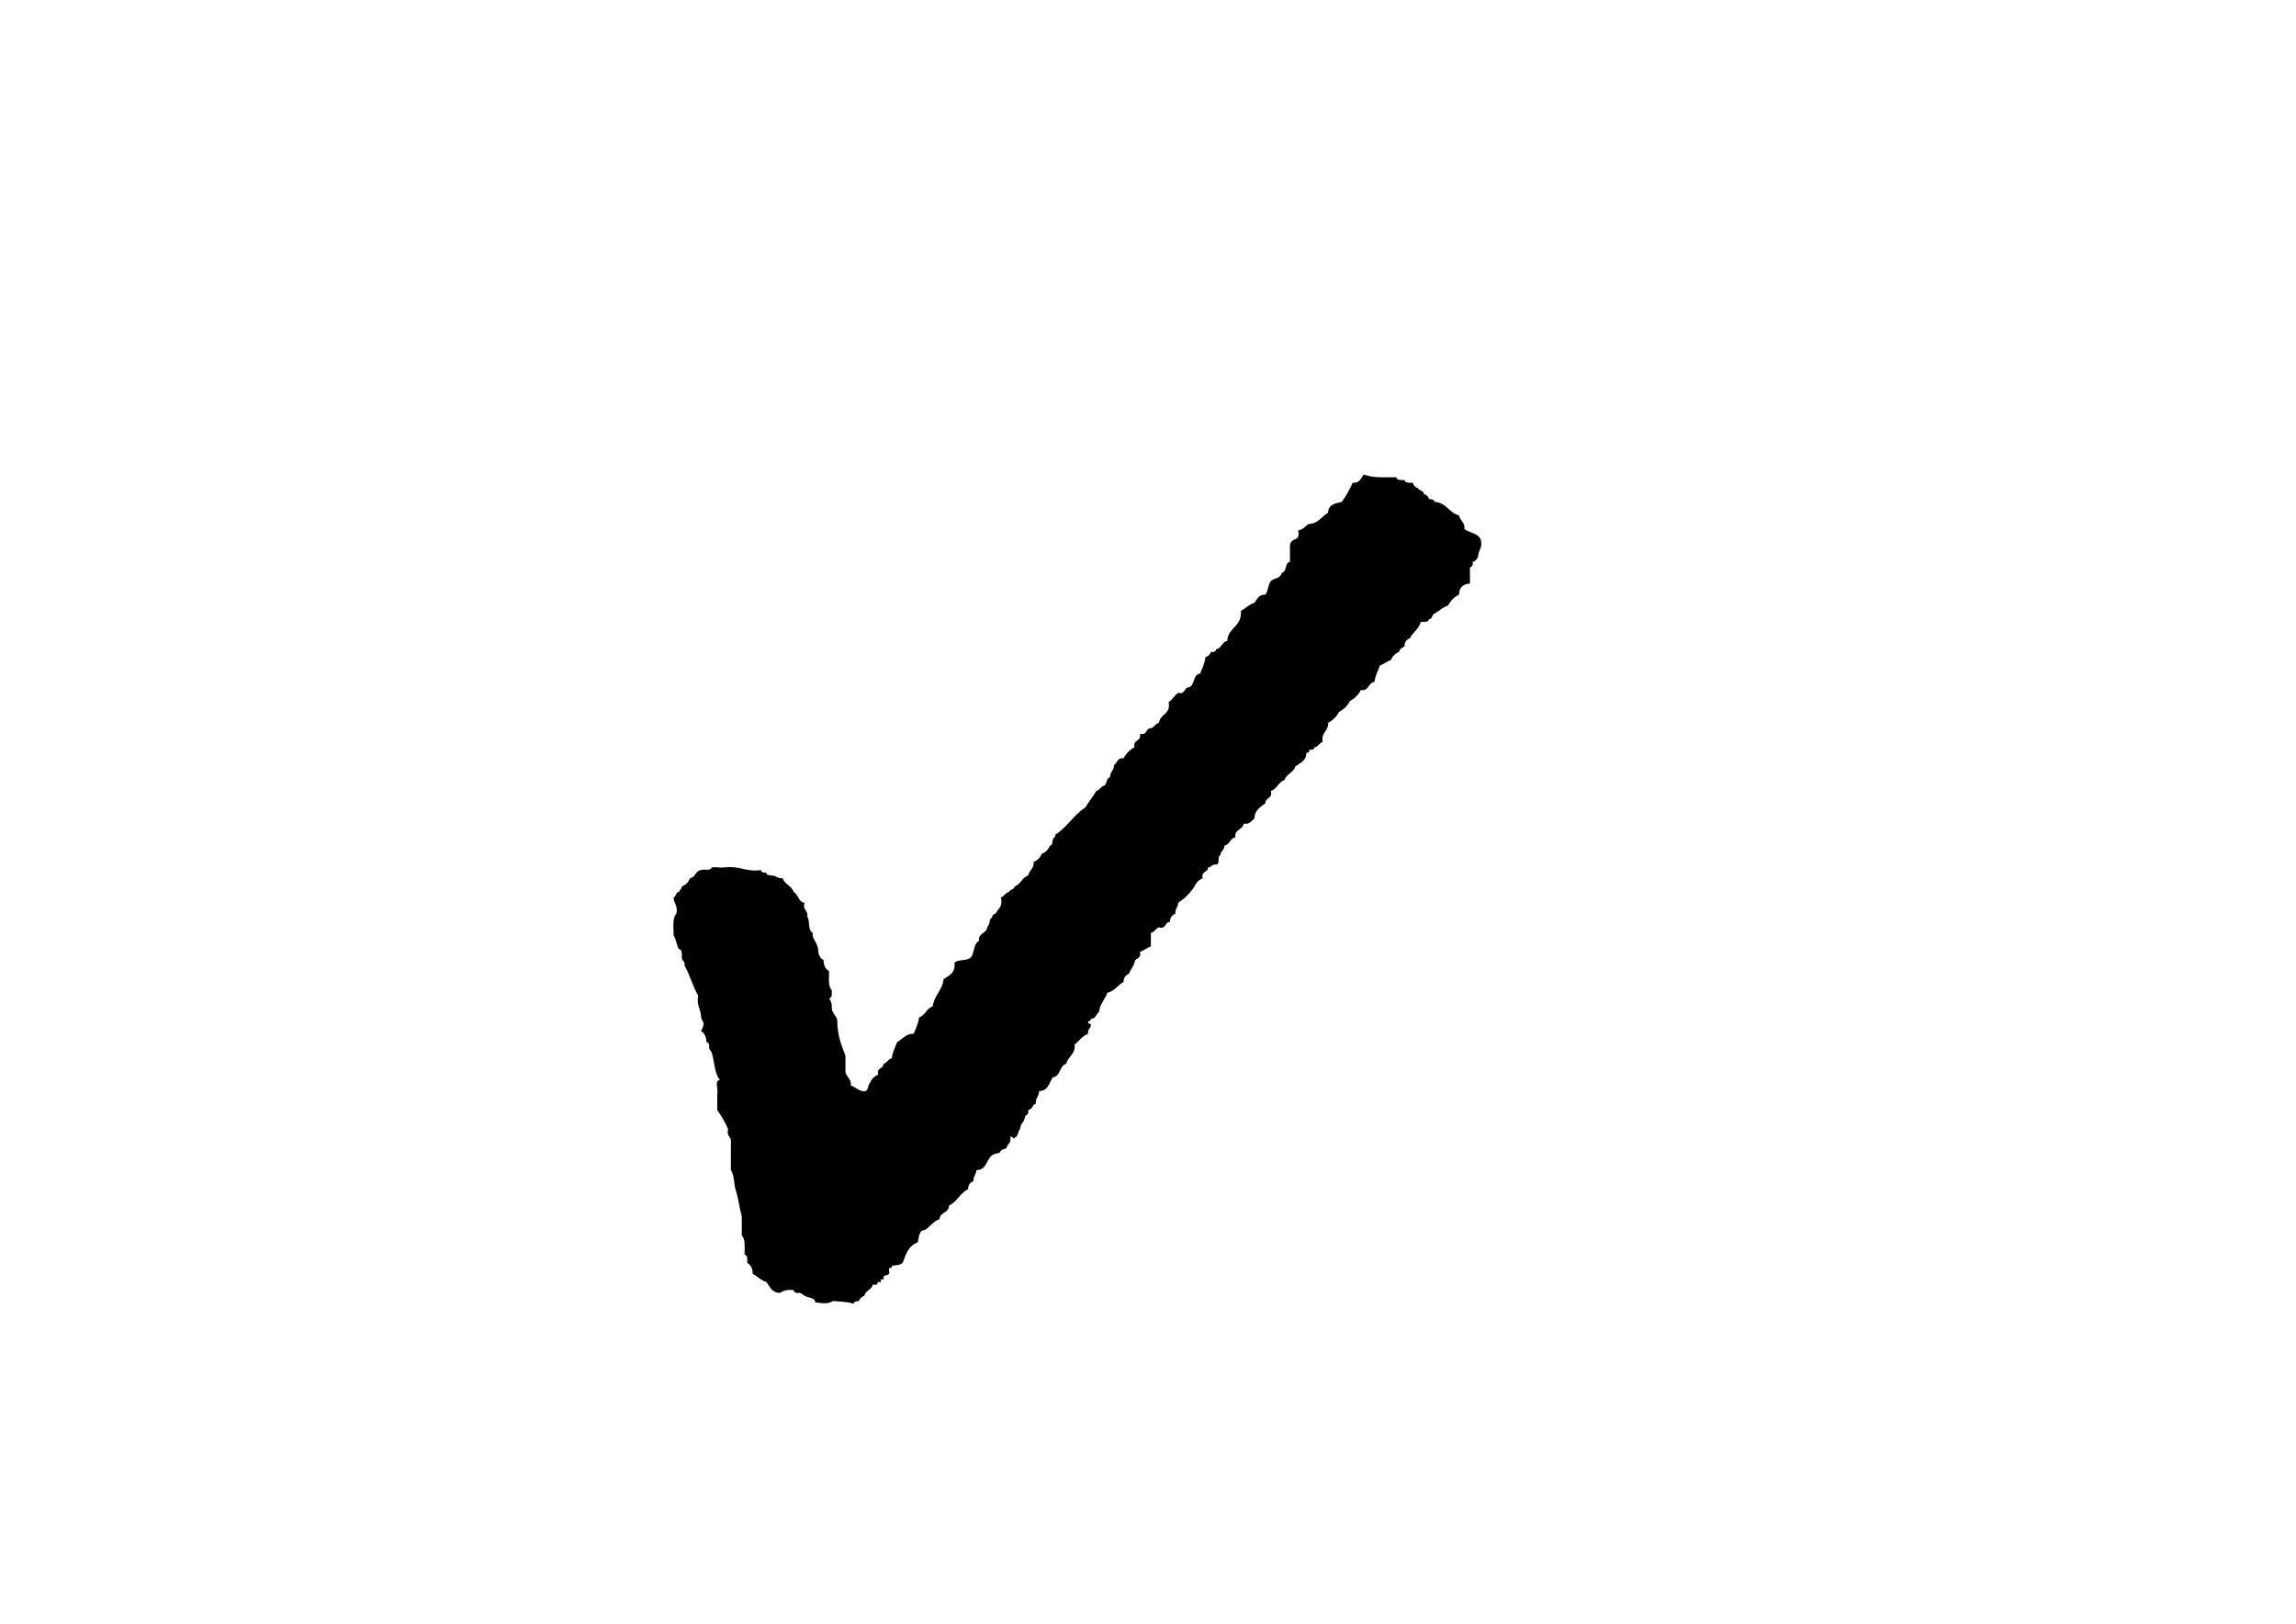
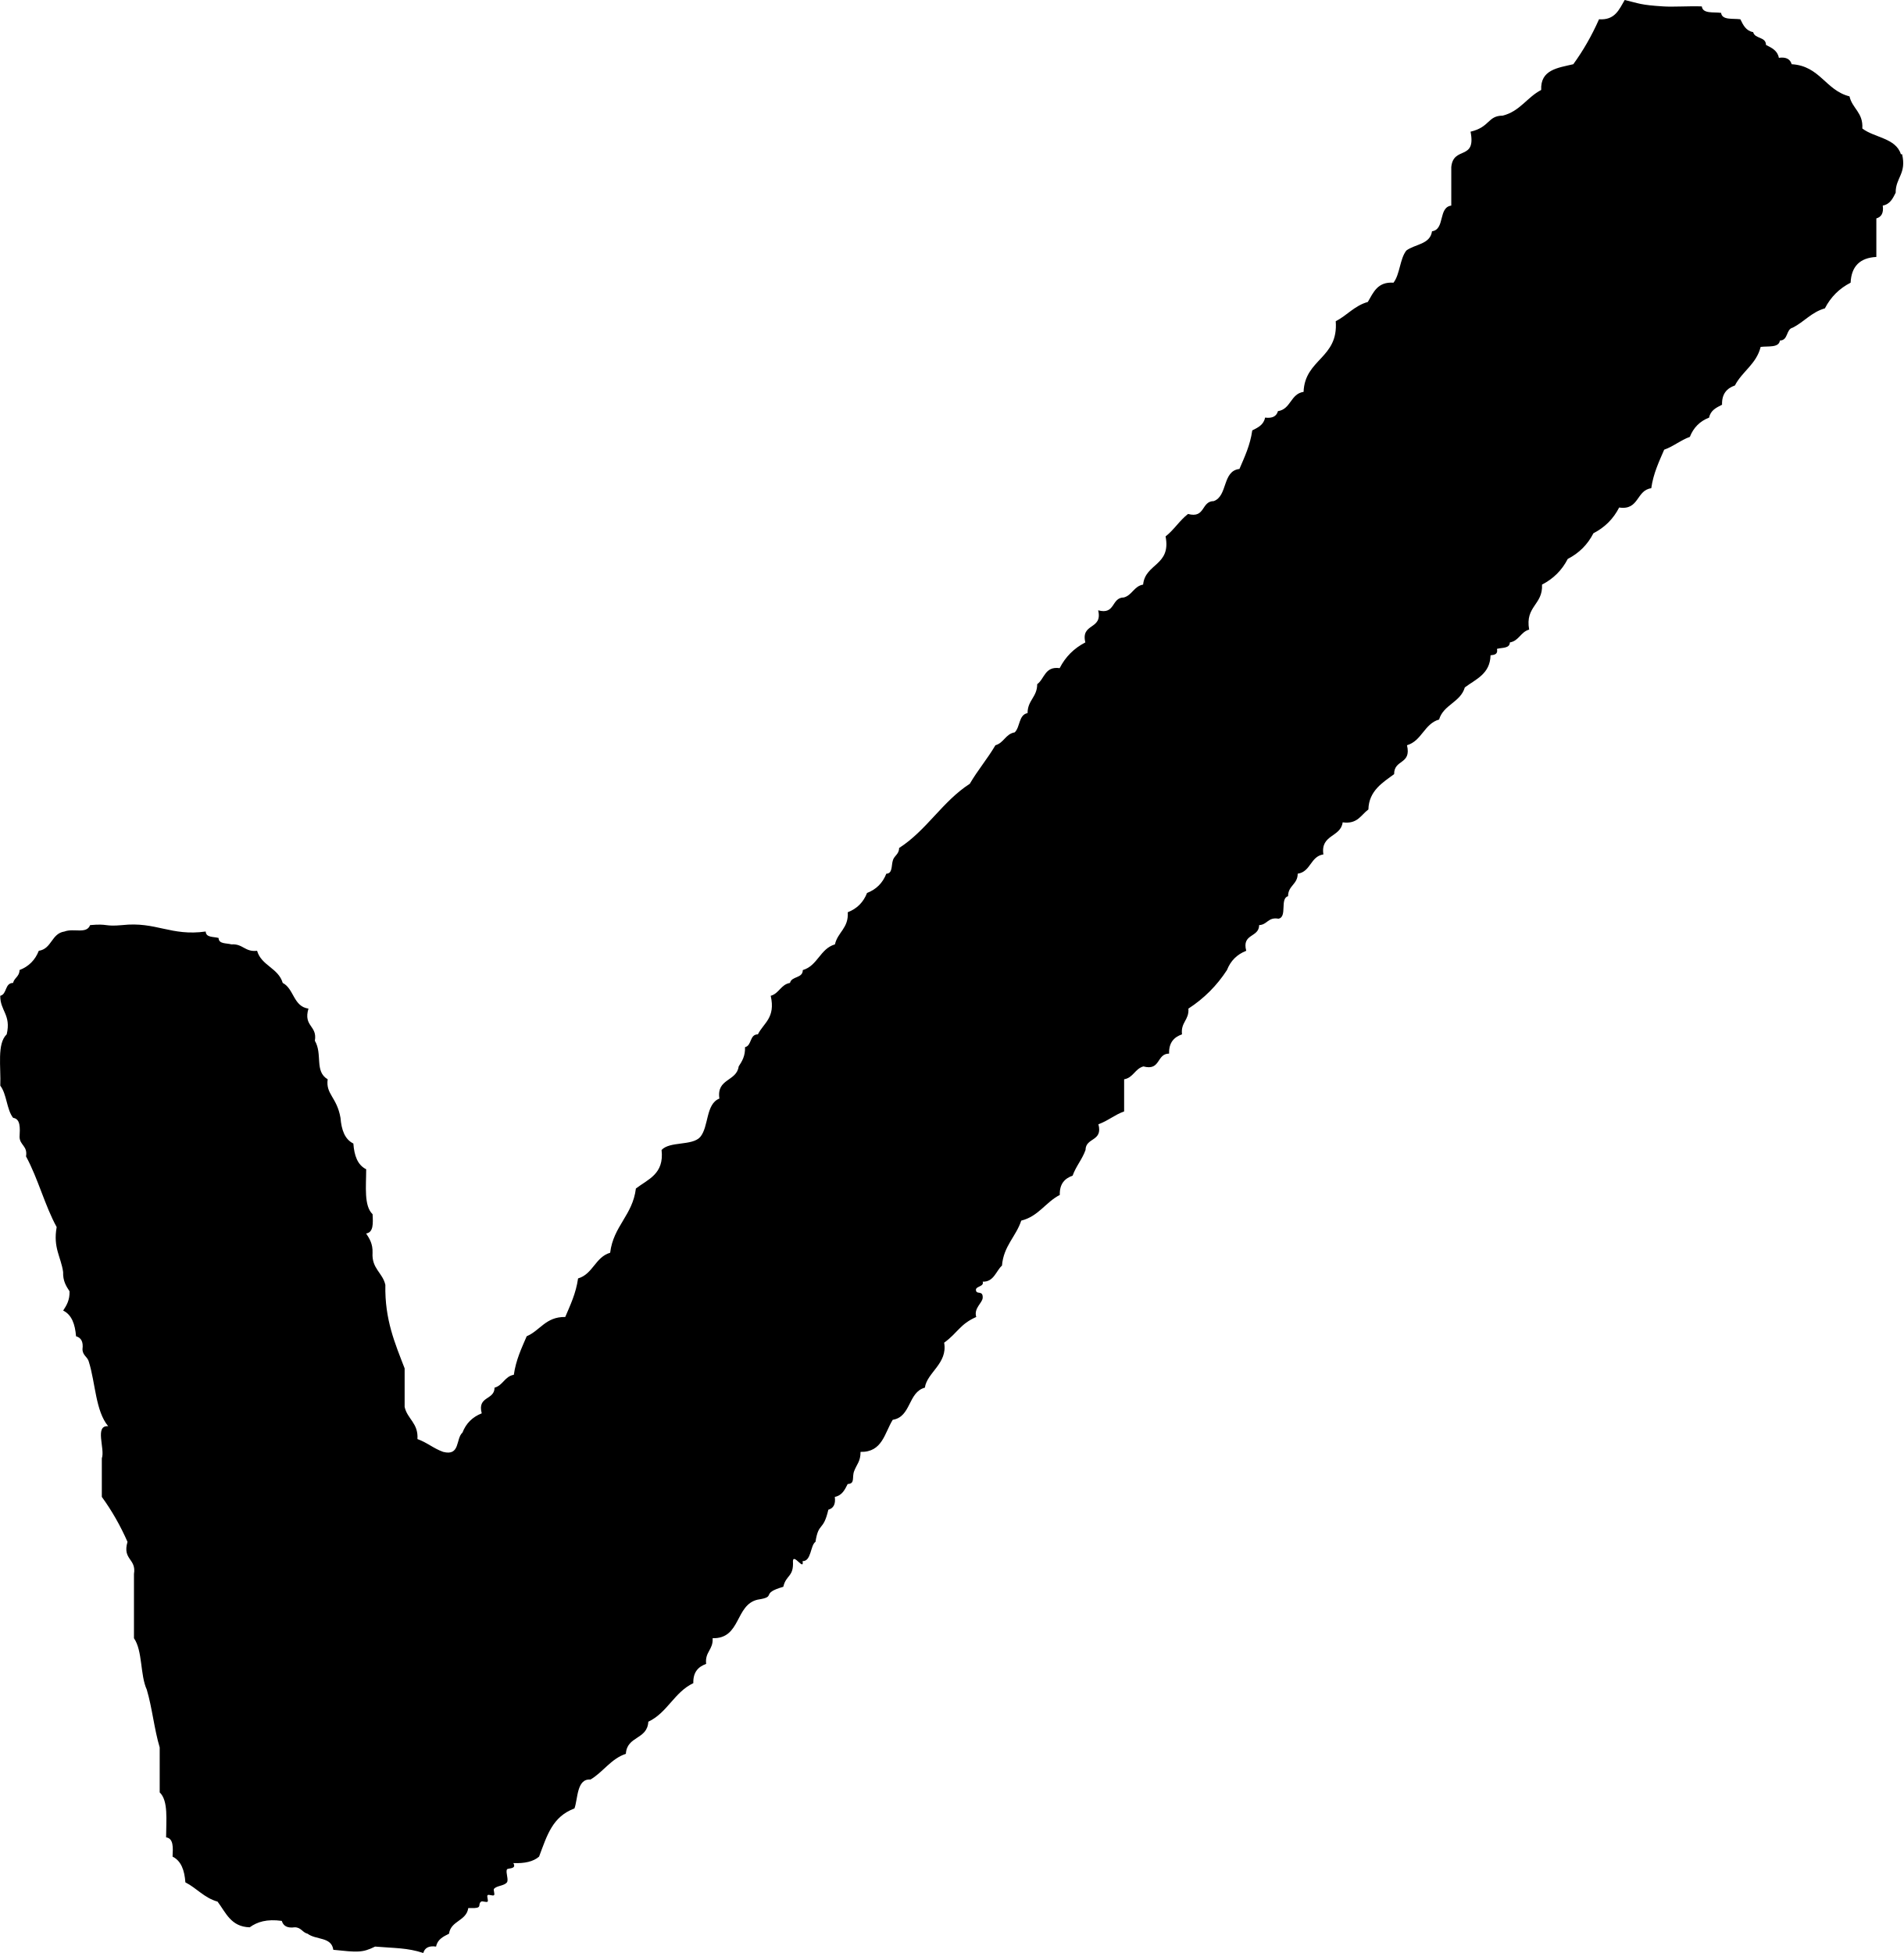
- <svg xmlns="http://www.w3.org/2000/svg" viewBox="0 0 1122.52 793.707">
-   <defs>
-     <clipPath id="a">
-       <path d="M0 595.3h842V0H0v595.3z" />
-     </clipPath>
-   </defs>
-   <g clip-path="url(#a)" transform="matrix(1.33333 0 0 -1.33333 0 793.707)">
-     <path d="M543 397.3c.7-3-1-3.7-1-6-.4-1-1-1.8-2-2 .2-1.2-.2-1.8-1-2v-6c-2.5 0-4-1.5-4-4a9 9 0 0 1-4-4c-2-.6-3.2-2-5-3-1-.3-.7-2-2-2-.2-1.2-1.8-1-3-1-.7-2.7-3-3.8-4-6-1.2-.5-2-1.3-2-3-1-.5-1.8-1-2-2-1.4-.6-2.4-1.6-3-3-1.5-.5-2.5-1.5-4-2-.8-2-1.7-3.7-2-6-2.4-.3-2-3.5-5-3a9 9 0 0 0-4-4 9 9 0 0 0-4-4 9 9 0 0 0-4-4c.2-3.2-2.7-3.4-2-7-1.3-.4-1.6-1.8-3-2 0-1-1.2-.8-2-1 .2-1-.4-1-1-1 0-3-2.3-3.7-4-5-.7-2.3-3.3-2.7-4-5-2.3-.7-2.7-3.3-5-4 .7-3-2-2.2-2-4.5-1.7-1.3-4-2.6-4-5.5-1.2-1-1.7-2.3-4-2-.3-2.4-3.5-2-3-5-2-.3-2-2.7-4-3 0-1.7-1.5-2-1.5-3.5-1.3-.4 0-3.3-1.5-3.5-1.6.3-1.7-1-3-1 0-2-2.7-1.3-2-4-1.4-.6-2.4-1.6-3-3a20.3 20.3 0 0 0-6-6c0-1.8-1.2-2-1-4-1.2-.5-2-1.3-2-3-2 0-1.3-2.8-4-2-1.3-.4-1.6-1.8-3-2v-5c-1.5-.5-2.5-1.5-4-2 .7-2.8-2-2-2-4-.5-1.5-1.5-2.5-2-4-1.2-.5-2-1.3-2-3-2.2-1.2-3.3-3.4-6-4-.8-2.5-2.7-4-3-7-1-.8-1.3-2.6-3-2.5.3-1-1.4-.7-1-1.5.2-.5 1 0 1-1 0-.8-1.4-1.6-1-3-2.5-1-3-2.5-5-4 .6-3.3-2.7-4.7-3-7-2.6-.7-2-4.6-5-5-1.3-2-1.6-5-5-5 0-1.5-.6-2-1-3s.2-2-1-2c-.4-1-1-1.8-2-2 .2-1.2-.2-1.8-1-2-.8-3.5-1.5-2-2-5-.8-.6-.6-3-2-3 .3-1.6-1.4 1.3-1.5 0 .2-2.5-1-2-1.5-4-3.7-1-.8-1.5-4-2-3.5-.8-2.6-6-7-6 0-1.8-1.2-2-1-4-1.2-.5-2-1.3-2-3-3-1.4-4-4.6-7-6-.2-3-3.3-2.2-3.5-5-2.3-.7-3.6-3-5.5-4-2.2 0-2-3-2.5-4.5-3.4-1.3-4.2-4-5.5-7.5-1-.8-2.3-1-4-1 .6-1-1-.8-1-1-.2-.5.3-1.6 0-2-.4-.6-1.5-.5-2-1-.2-.2.2-1 0-1-.2-.2-.8 0-1 0-.2-.2.2-1 0-1-.2-.2-.8 0-1 0-.6-.4.2-1-1-1h-1c-.3-2-2.7-2-3-4-1-.5-1.8-1-2-2-1.2 0-1.8-.2-2-1-2.5.8-4.4.7-7.5 1-2-1-2.8-1-6.5-.5-.3 2-2.7 1.5-4 2.5-.8.2-1 1-2 1-1.2-.2-1.8.2-2 1-2.3.3-3.8-.2-5-1-3 0-3.7 2.3-5 4-2 .6-3.2 2-5 3 0 1.8-.7 3.3-2 4 0 1.4.2 2.8-1 3 0 2.6.4 5.7-1 7v7c-.8 2.8-1.2 6.2-2 9-1 2.3-.6 6-2 8v10c.4 2.4-1.8 2.2-1 5a37.8 37.8 0 0 1-4 7v6c.5 1.4-1.2 5 1 5-2 2.3-2 6.7-3 10-.2.8-1 1-1 2 .2 1-.2 1.8-1 2 0 1.8-.7 3.3-2 4 .5.8 1 1.6 1 3-.5.8-1 1.6-1 3-.3 2.3-1.6 3.7-1 7-2 3.3-3 7.5-5 11 .3 1.6-1 1.7-1 3 0 1.4.2 2.8-1 3-1 1.3-1 3.7-2 5 0 3-.5 6.5 1 8 .7 3-1 3.6-1 6 1 .2.7 2 2 2 .2.8 1 1 1 2 1.4.5 2.4 1.5 3 3 2 .3 2 2.7 4 3 1.4.5 3.4-.5 4 1 3 .2 2-.3 5 0 5.3.6 7.6-1.8 13-1 0-1 1.2-.8 2-1 0-1 1.2-.8 2-1 1.8 0 2-1.2 4-1 .7-2.3 3.3-2.7 4-5 1.8-1 1.7-3.7 4-4-.8-2.8 1.4-2.6 1-5 1.2-2 0-4.8 2-6-.3-2.4 1.4-2.8 2-6 0-2 .7-3.4 2-4 0-2 .7-3.4 2-4 0-2.7-.4-5.7 1-7 0-1.4.2-3-1-3 .5-.8 1-1.6 1-3-.2-2.5 1.6-3 2-5 0-5.5 1.5-9.2 3-13v-6c.4-2 2.2-2.5 2-5 1.5-.5 2.5-1.5 4-2 2.7-.7 2 2 3 3 .6 1.4 1.6 2.4 3 3-.7 2.7 2 2 2 4 1.3.3 1.6 1.7 3 2 .3 2.3 1.2 4 2 6 2 1 3 3 6 3 .8 1.8 1.7 3.6 2 6 2.3.7 2.7 3.3 5 4 .5 4 3.5 5.8 4 10 2 1.4 4.4 2.2 4 6 1.3 1.4 4.7.6 6 2 1.4 1.6.8 5 3 6-.5 3 2.7 2.6 3 5 .5.8 1 1.6 1 3 1 .2.7 2 2 2 1 1.8 2.8 2.5 2 6 1.3.3 1.6 1.7 3 2 .2 1 2 .7 2 2 2.3.7 2.7 3.3 5 4 .4 2 2.2 2.5 2 5 1.4.5 2.4 1.5 3 3 1.4.5 2.4 1.5 3 3 1 0 .8 1.2 1 2 .2.8 1 1 1 2 4.3 2.7 6.7 7.2 11 10 1.2 2 2.8 4 4 6 1.3.3 1.6 1.7 3 2 1 .8.6 2.7 2 3 0 2 1.5 2.5 1.5 4.5 1.2.8 1.2 2.8 3.5 2.5a9 9 0 0 0 4 4c-.7 3 2.7 2 2 5 2.7-.8 2 2 4 2 1.3.3 1.6 1.7 3 2 .3 3.3 4.4 3 3.5 7.5 1.3 1 2.2 2.5 3.5 3.5 2.7-.8 2 2 4 2 2.2.8 1.3 4.7 4 5 .8 1.8 1.7 3.6 2 6 1 .4 1.8 1 2 2 1.2-.2 1.8.2 2 1 2 .3 2 2.7 4 3 .2 5 5.5 5.2 5 11 1.8 1 3 2.4 5 3 1 1.4 1.5 3 4 3 1 1.3 1 3.7 2 5 1.3 1 3.7 1 4 3 2 .3 1 3.7 3 4v6c.3 3.3 4 1 3 5.5 3 .7 2.6 2.5 5 2.5 2.7.6 3.8 2.8 6 4 0 3 2.6 3.4 5 4a37.8 37.8 0 0 1 4 7c2.5-.2 3 1.5 4 3 2.3-.6 2.4-.8 6-1h6c.2-1.2 1.8-1 3-1 .2-1.2 1.8-1 3-1 .4-1 1-1.8 2-2 .2-1 2-.7 2-2 1-.5 1.8-1 2-2 1.2 0 1.8-.2 2-1 4.4-.3 5.3-4 9-5 .4-2 2.2-2.5 2-5 2-1.5 5.2-1.5 6-4" fill-rule="evenodd" />
-   </g>
+ <svg xmlns="http://www.w3.org/2000/svg" viewBox="0 0 394.958 405.333">
+   <path fill-rule="evenodd" d="M394.72 32c.97 4.07-1.36 4.86-1.33 8-.6 1.2-1.18 2.4-2.68 2.67.22 1.55-.3 2.37-1.33 2.66v8c-3.4.17-5.18 1.94-5.34 5.34-2.35 1.2-4.13 2.98-5.34 5.33-2.77.78-4.3 2.8-6.66 4-1.45.33-.9 2.65-2.67 2.67-.22 1.56-2.44 1.12-4 1.33-.88 3.57-3.83 5.07-5.34 8-1.64.58-2.74 1.7-2.67 4-1.2.6-2.4 1.17-2.68 2.67-1.92.74-3.25 2.08-4 4-1.97.7-3.36 1.97-5.33 2.66-1.07 2.5-2.24 4.9-2.68 8-3.14.42-2.48 4.63-6.66 4-1.2 2.35-2.98 4.13-5.34 5.34-1.2 2.35-2.98 4.13-5.33 5.33-1.2 2.35-3 4.13-5.34 5.33.22 4.22-3.55 4.46-2.67 9.34-1.76.47-2.1 2.34-4 2.66-.04 1.3-1.64 1.04-2.68 1.34.25 1.13-.52 1.25-1.33 1.33-.1 3.9-3.06 4.95-5.34 6.67-.9 3.1-4.43 3.57-5.34 6.66-3.1.9-3.57 4.43-6.66 5.34.96 4.07-2.7 2.86-2.67 6-2.3 1.7-5.25 3.42-5.34 7.33-1.55 1.12-2.24 3.1-5.34 2.67-.4 3.14-4.63 2.48-4 6.66-2.7.4-2.6 3.6-5.33 4 0 2.23-2 2.45-2 4.67-1.76.47-.1 4.35-2 4.67-2.16-.38-2.3 1.26-4 1.33-.03 2.65-3.65 1.7-2.68 5.33-1.92.75-3.25 2.08-4 4-2.1 3.23-4.76 5.9-8 8 .17 2.4-1.63 2.82-1.33 5.34-1.65.58-2.75 1.7-2.68 4-2.64 0-1.7 3.64-5.33 2.66-1.76.48-2.1 2.35-4 2.67v6.67c-1.98.7-3.37 1.97-5.34 2.66.97 3.64-2.65 2.7-2.67 5.34-.7 1.97-1.98 3.36-2.68 5.33-1.64.58-2.73 1.7-2.66 4-2.93 1.5-4.43 4.46-8 5.33-1.1 3.34-3.66 5.24-4 9.34-1.2 1.03-1.68 3.43-4 3.33.38 1.17-1.82.87-1.34 2 .26.6 1.4-.15 1.34 1.33-.04 1.1-1.9 2.15-1.34 4-3.4 1.5-3.83 3.28-6.66 5.34.77 4.32-3.58 6.2-4 9.33-3.52.93-2.82 6.07-6.67 6.67-1.7 2.74-2.14 6.76-6.68 6.66 0 2-.76 2.5-1.33 4-.5 1.3.26 2.6-1.34 2.67-.6 1.2-1.17 2.38-2.67 2.67.2 1.55-.3 2.37-1.34 2.66-1.07 4.63-2.02 2.46-2.67 6.67-1.08.7-.84 4.06-2.68 4 .38 2.15-1.92-1.7-2 0 .2 3.32-1.42 2.8-2 5.33-4.98 1.43-1.13 2.03-5.33 2.67-4.7 1.08-3.43 8.14-9.34 8 .17 2.4-1.63 2.8-1.34 5.33-1.64.6-2.73 1.7-2.66 4-3.94 1.85-5.4 6.16-9.34 8-.22 3.78-4.44 2.9-4.66 6.67-3.04.97-4.8 3.86-7.34 5.33-2.9-.22-2.6 4.07-3.33 6-4.54 1.7-5.65 5.48-7.34 10-1.2 1.04-3 1.44-5.34 1.34.76 1.35-1.18.97-1.33 1.33-.3.65.4 2.1 0 2.67-.58.75-2.04.65-2.68 1.33-.2.23.23 1.1 0 1.33-.22.23-1.1-.22-1.33 0-.23.23.2 1.1 0 1.34-.23.22-1.08-.18-1.34 0-.75.5.2 1.25-1.34 1.33-.44.02-.88-.02-1.33 0-.4 2.72-3.62 2.6-4 5.33-1.2.6-2.4 1.17-2.68 2.67-1.55-.22-2.37.3-2.66 1.33-3.34-1.1-5.9-.98-10-1.33-2.67 1.33-3.72 1.18-8.67.67-.38-2.74-3.57-2-5.34-3.34-1.08-.25-1.33-1.33-2.67-1.33-1.56.22-2.38-.3-2.68-1.33-3.1-.43-5.1.2-6.66 1.33-3.9-.1-4.95-3.05-6.67-5.33-2.78-.78-4.32-2.8-6.68-4-.18-2.5-.87-4.46-2.66-5.34.1-1.9.22-3.77-1.34-4 0-3.54.5-7.6-1.33-9.33v-9.33c-1.13-3.77-1.56-8.23-2.68-12-1.4-3.05-.84-8.05-2.66-10.67v-13.33c.54-3.22-2.44-2.9-1.34-6.67-1.5-3.4-3.27-6.5-5.33-9.33v-8c.72-1.94-1.57-6.9 1.32-6.67-2.63-3.15-2.63-8.92-4-13.33-.25-1.08-1.33-1.33-1.33-2.67.2-1.55-.3-2.37-1.34-2.67-.2-2.48-.88-4.45-2.67-5.33.7-1.07 1.38-2.16 1.32-4-.7-1.07-1.4-2.16-1.33-4-.43-3.13-2.12-5-1.34-9.33C9.33 250.27 7.9 244.6 5.4 240c.37-2.15-1.27-2.3-1.34-4 .1-1.9.22-3.78-1.34-4-1.36-1.75-1.3-4.92-2.66-6.67.16-3.84-.73-8.72 1.33-10.66.96-4.08-1.37-4.86-1.34-8 1.45-.33.9-2.65 2.66-2.67.26-1.08 1.34-1.33 1.34-2.67 1.92-.74 3.25-2.08 4-4 2.72-.4 2.6-3.6 5.33-4 1.9-.74 4.58.6 5.32-1.33 3.9-.35 2.77.35 6.67 0 7-.78 10.1 2.35 17.32 1.33.04 1.3 1.64 1.04 2.67 1.34.03 1.3 1.62 1.03 2.66 1.33 2.4-.17 2.8 1.63 5.33 1.33.9 3.1 4.42 3.57 5.32 6.67 2.35 1.2 2.2 4.9 5.34 5.33-1.1 3.77 1.88 3.46 1.33 6.67 1.65 2.8-.13 6.35 2.66 8-.43 3.13 1.9 3.67 2.66 8 .2 2.48.88 4.46 2.67 5.33.18 2.5.87 4.46 2.66 5.34 0 3.54-.5 7.6 1.33 9.33.1 1.9.2 3.78-1.34 4 .7 1.07 1.4 2.16 1.33 4-.2 3.32 2.1 4.13 2.66 6.67-.15 7.26 2.03 12.2 4 17.33v8c.57 2.54 2.87 3.35 2.66 6.67 1.98.7 3.37 1.97 5.34 2.66 3.58.92 2.58-2.75 4-4 .74-1.92 2.08-3.25 4-4-.97-3.64 2.65-2.68 2.66-5.33 1.76-.47 2.1-2.35 4-2.67.44-3.1 1.6-5.5 2.67-8 2.8-1.18 3.93-4.06 8-4 1.06-2.5 2.22-4.88 2.66-8 3.1-.9 3.57-4.43 6.66-5.33.67-5.55 4.67-7.78 5.34-13.33 2.5-1.93 5.9-2.98 5.33-8 1.7-1.85 6.3-.82 8-2.67 1.84-2.15 1.12-6.87 4-8-.64-4.2 3.58-3.52 4-6.67.7-1.07 1.38-2.16 1.32-4 1.45-.33.9-2.65 2.67-2.66 1.18-2.37 3.7-3.4 2.66-8 1.75-.48 2.1-2.35 4-2.67.33-1.45 2.65-.9 2.66-2.67 3.1-.9 3.57-4.43 6.67-5.33.56-2.54 2.86-3.35 2.66-6.67 1.92-.74 3.25-2.08 4-4 1.92-.74 3.25-2.08 4-4 1.3-.03 1.03-1.63 1.33-2.66.24-1.08 1.33-1.33 1.32-2.67 5.7-3.65 9-9.68 14.67-13.33 1.63-2.8 3.68-5.2 5.32-8 1.76-.48 2.1-2.35 4-2.67 1.15-1.08.8-3.65 2.67-4 0-2.67 2-3.33 2-6 1.54-1.12 1.57-3.76 4.66-3.33 1.2-2.35 2.98-4.13 5.33-5.34-1-4.1 3.65-2.56 2.66-6.66 3.64.97 2.68-2.65 5.33-2.67 1.74-.47 2.1-2.35 4-2.67.44-4.44 5.85-3.9 4.66-10 1.75-1.36 2.9-3.3 4.66-4.66 3.64.97 2.7-2.65 5.34-2.67 2.94-1.06 1.73-6.27 5.33-6.67 1.06-2.5 2.22-4.88 2.66-8 1.2-.6 2.38-1.17 2.66-2.66 1.55.2 2.38-.3 2.67-1.34 2.7-.4 2.6-3.6 5.32-4 .26-6.86 7.27-6.95 6.67-14.66 2.35-1.2 3.88-3.22 6.66-4 1.16-1.96 2-4.23 5.33-4 1.35-1.76 1.3-4.92 2.66-6.67 1.77-1.34 4.96-1.26 5.33-4 2.74-.37 1.25-4.97 4-5.33v-8c.44-4.45 5.2-1.25 4-7.34 4.07-.96 3.52-3.3 6.66-3.33 3.57-.87 5.07-3.82 8-5.33-.2-4.2 3.42-4.58 6.66-5.34 2.06-2.83 3.84-5.94 5.34-9.33 3.34.23 4.17-2.05 5.33-4 3.05.72 3.22 1.03 8 1.33 2.08.14 5.37-.1 8 0 .2 1.57 2.42 1.13 4 1.34.2 1.56 2.42 1.12 4 1.33.58 1.2 1.16 2.4 2.66 2.67.33 1.44 2.65.9 2.66 2.66 1.2.6 2.4 1.17 2.67 2.67 1.54-.22 2.36.3 2.66 1.33 5.88.34 7.02 5.42 12 6.67.57 2.54 2.87 3.35 2.66 6.67 2.52 1.93 6.93 1.96 8 5.33" />
</svg>
